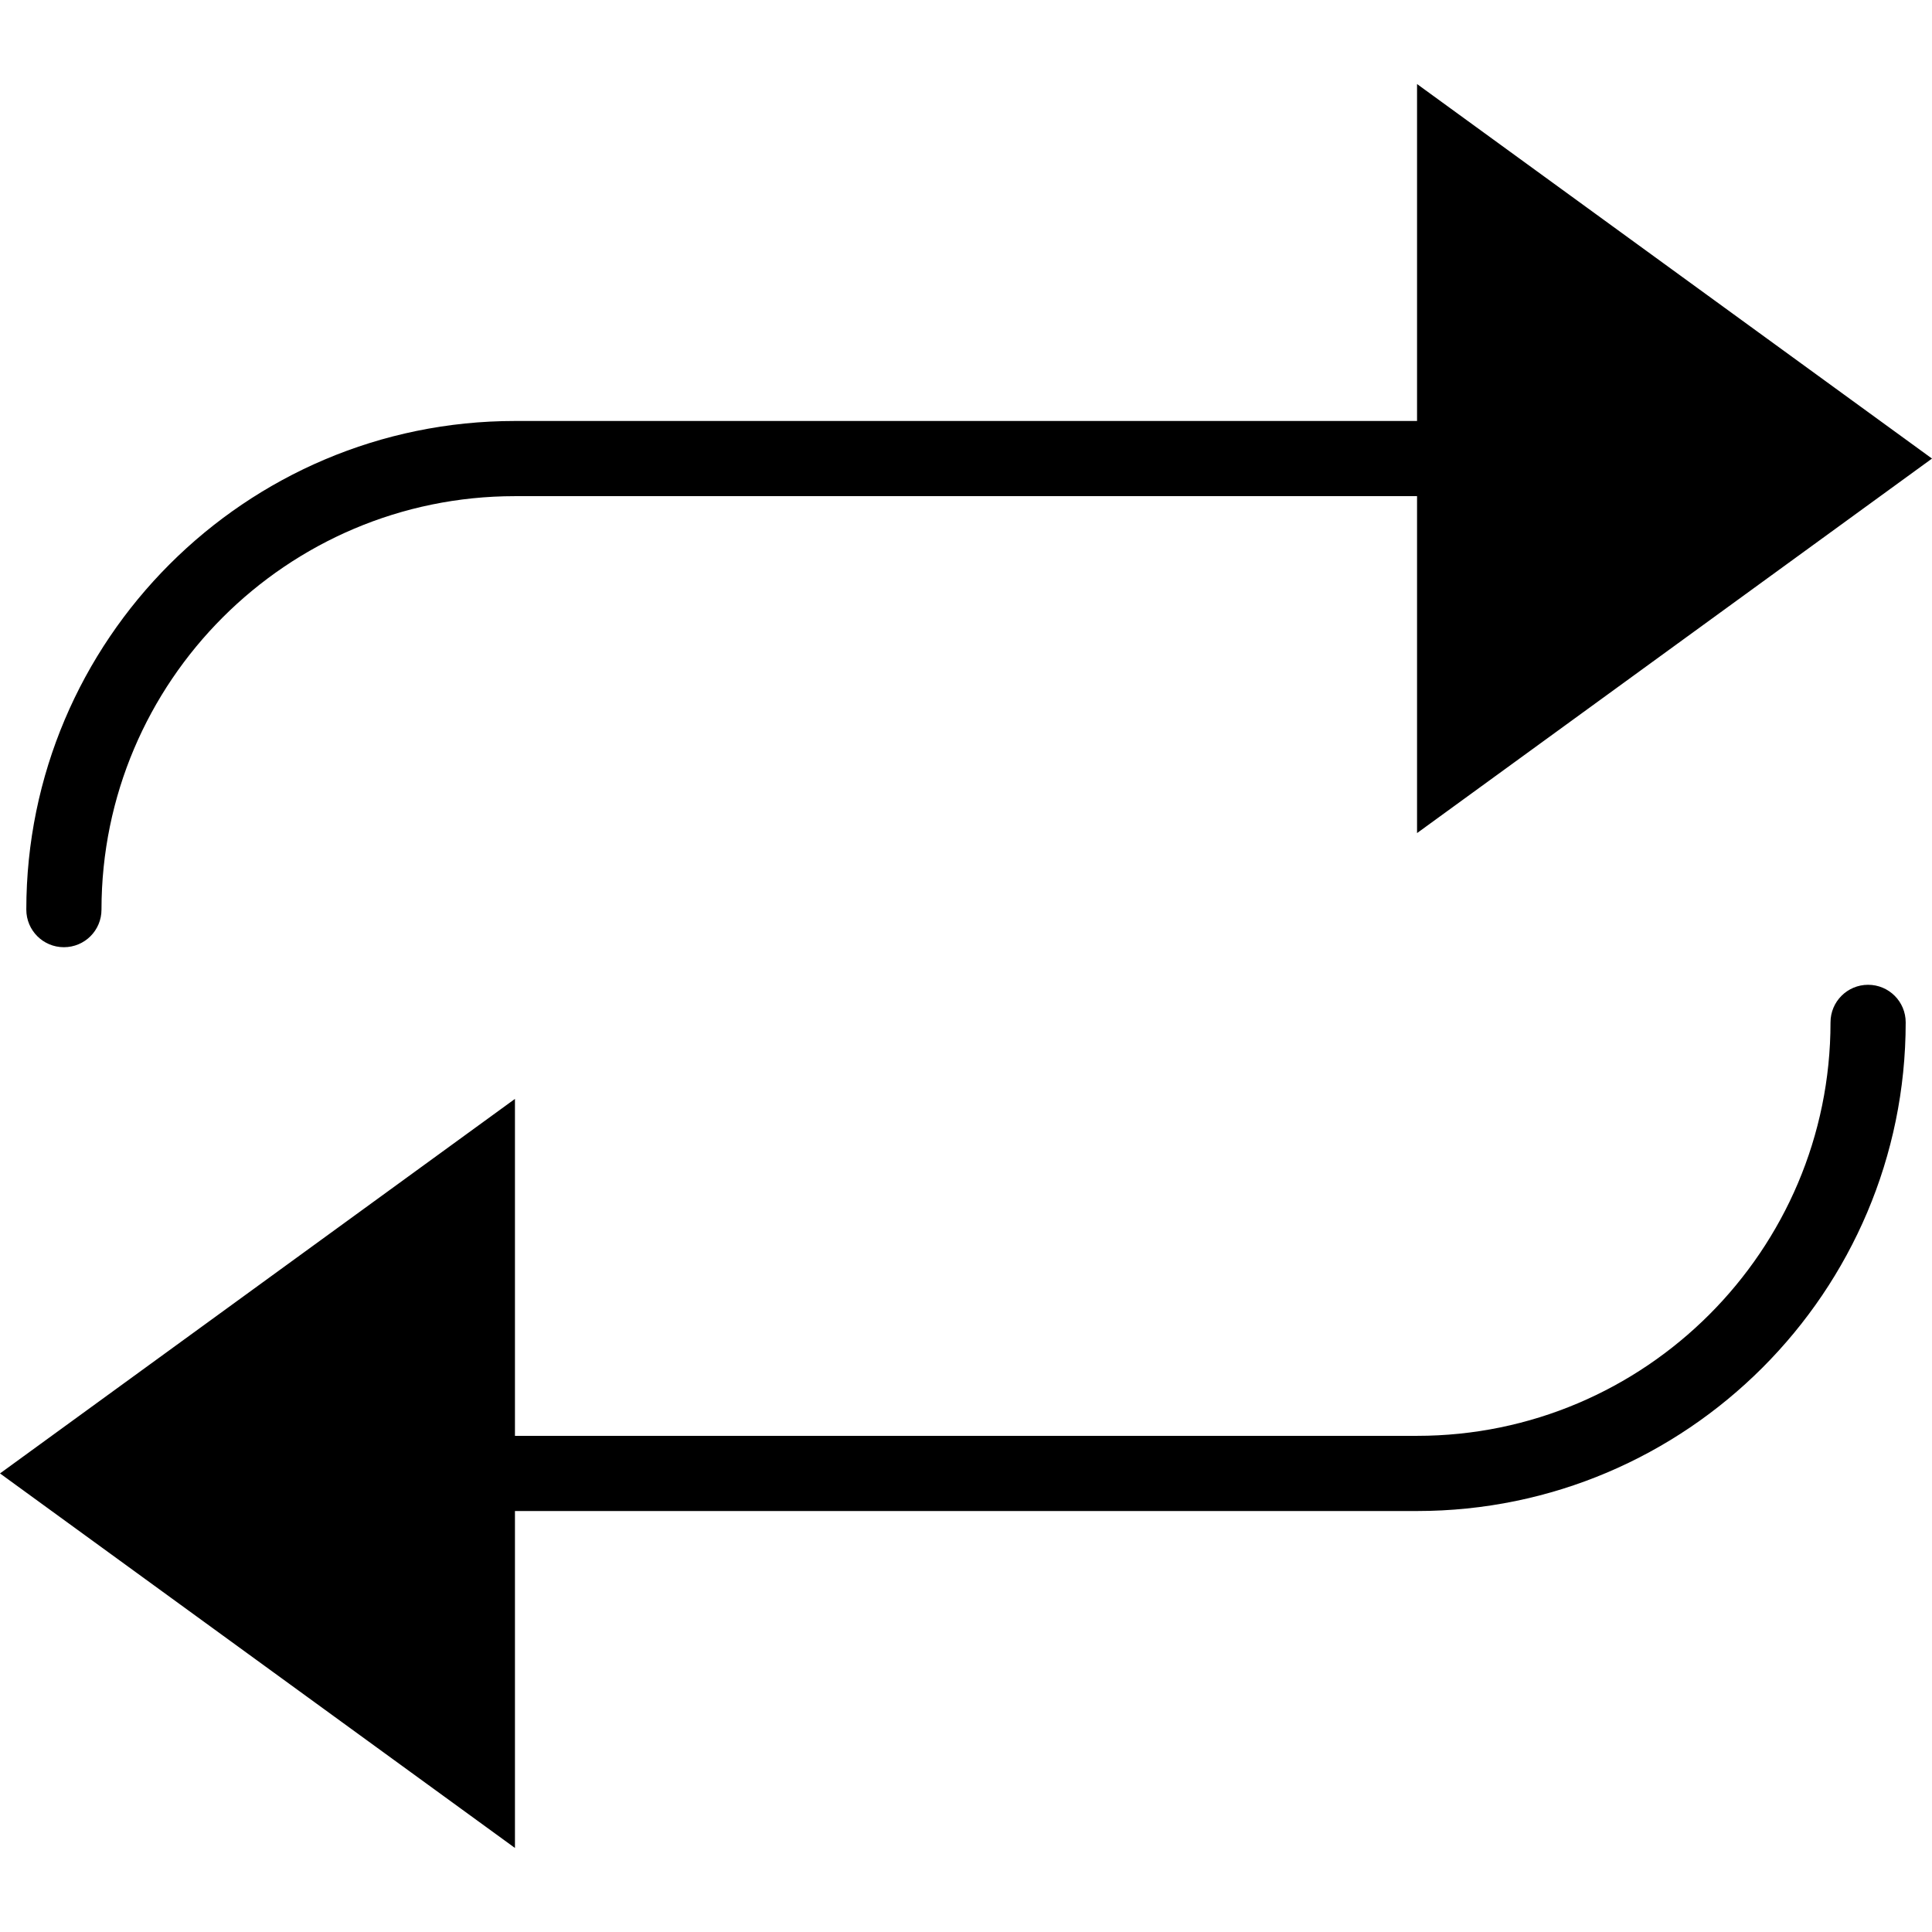
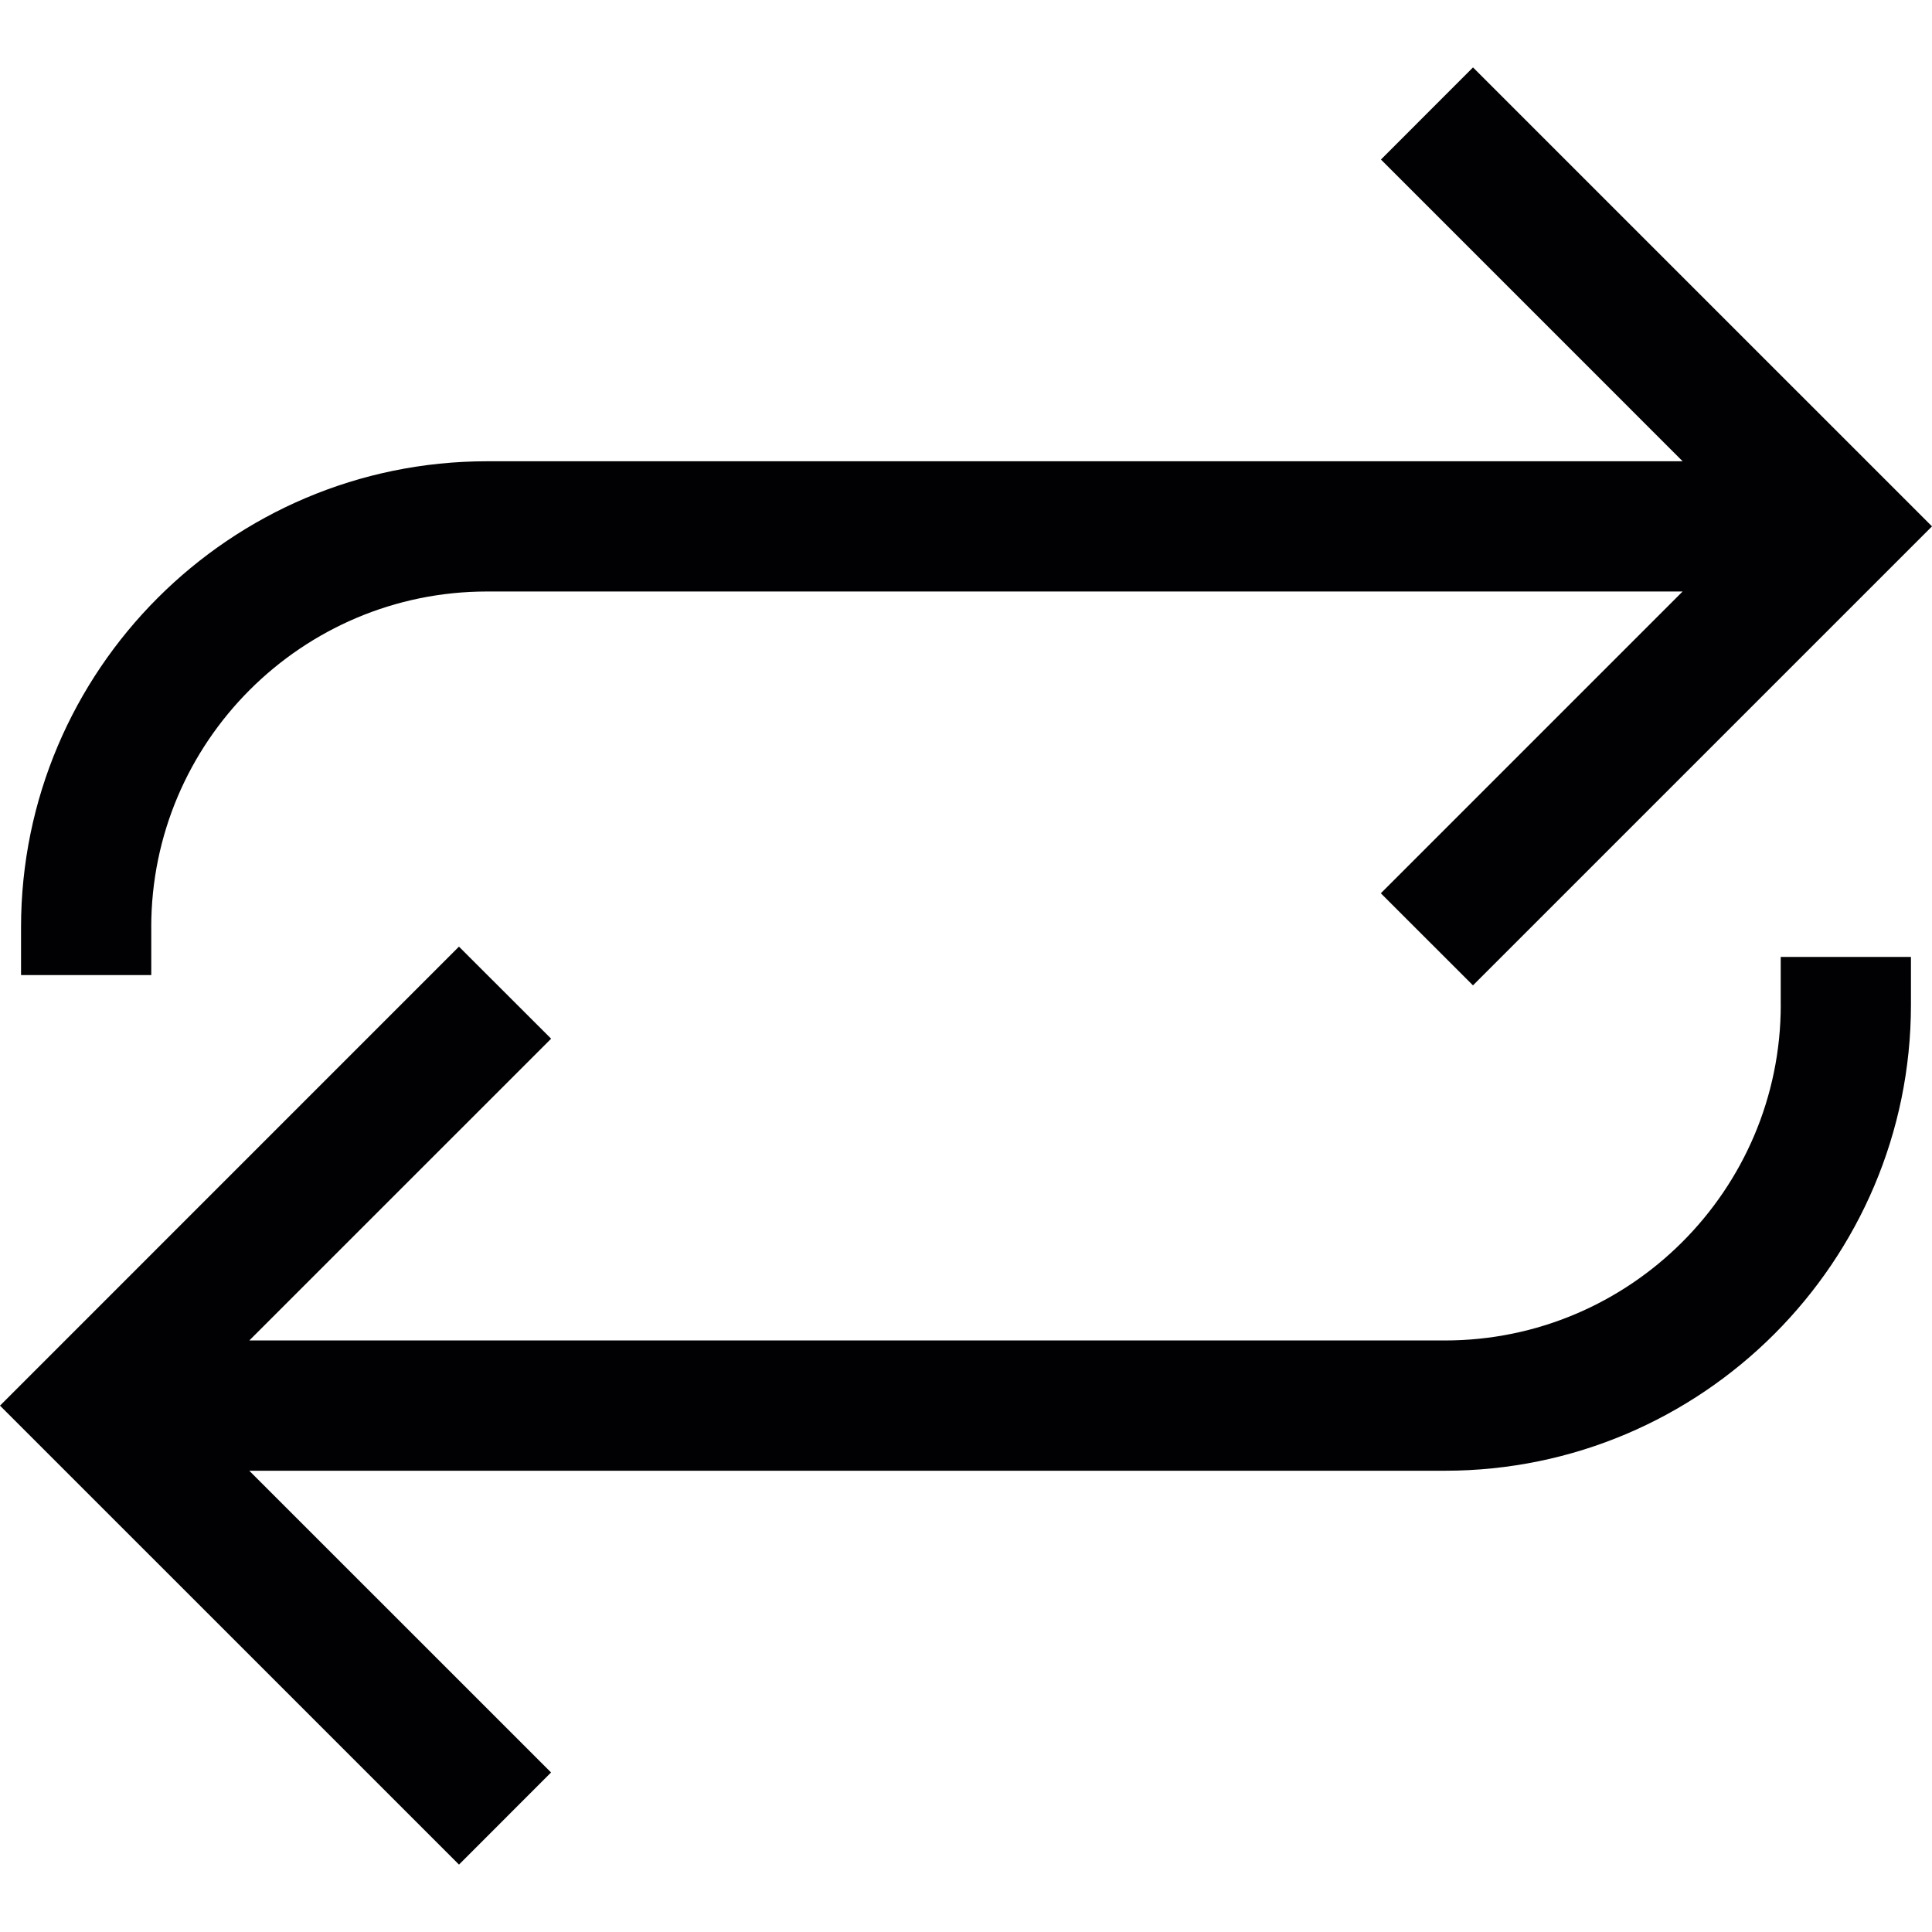
- <svg xmlns="http://www.w3.org/2000/svg" version="1.1" id="Capa_1" x="0px" y="0px" viewBox="0 0 51.4 51.4" style="enable-background:new 0 0 51.4 51.4;" xml:space="preserve">
+ <svg xmlns="http://www.w3.org/2000/svg" version="1.1" id="Capa_1" x="0px" y="0px" viewBox="0 0 300.095 300.095" style="enable-background:new 0 0 300.095 300.095;" xml:space="preserve">
  <g>
-     <path d="M1.7,25.2c0.553,0,1-0.447,1-1c0-6.065,4.935-11,11-11h24v8.964L51.4,12.2L37.7,2.236V11.2h-24c-7.168,0-13,5.832-13,13   C0.7,24.753,1.147,25.2,1.7,25.2z" />
-     <path d="M49.7,26.2c-0.553,0-1,0.447-1,1c0,6.065-4.935,11-11,11h-24v-8.964L0,39.2l13.7,9.964V40.2h24c7.168,0,13-5.832,13-13   C50.7,26.647,50.253,26.2,49.7,26.2z" />
+     <g>
+       <g>
+         <path style="fill:#010002;" d="M23.491,144.032c0-28.762,23.399-52.155,52.161-52.155h185.706l-46.874,46.874l14.31,14.305     l71.301-71.295L228.8,10.47L214.5,24.78l46.863,46.868H75.657c-39.912,0-72.389,32.477-72.389,72.389v7.419h20.228v-7.424H23.491     z" />
+       </g>
+       <g>
+         <path style="fill:#010002;" d="M276.604,156.058c0,28.762-23.404,52.155-52.166,52.155H38.726l46.879-46.874L71.29,147.04     L0,218.335l71.295,71.29l14.299-14.31l-46.874-46.868h185.711c39.917,0,72.394-32.471,72.394-72.388v-7.419h-20.228v7.419     H276.604z" />
+       </g>
+     </g>
  </g>
  <g>
</g>
  <g>
</g>
  <g>
</g>
  <g>
</g>
  <g>
</g>
  <g>
</g>
  <g>
</g>
  <g>
</g>
  <g>
</g>
  <g>
</g>
  <g>
</g>
  <g>
</g>
  <g>
</g>
  <g>
</g>
  <g>
</g>
</svg>
